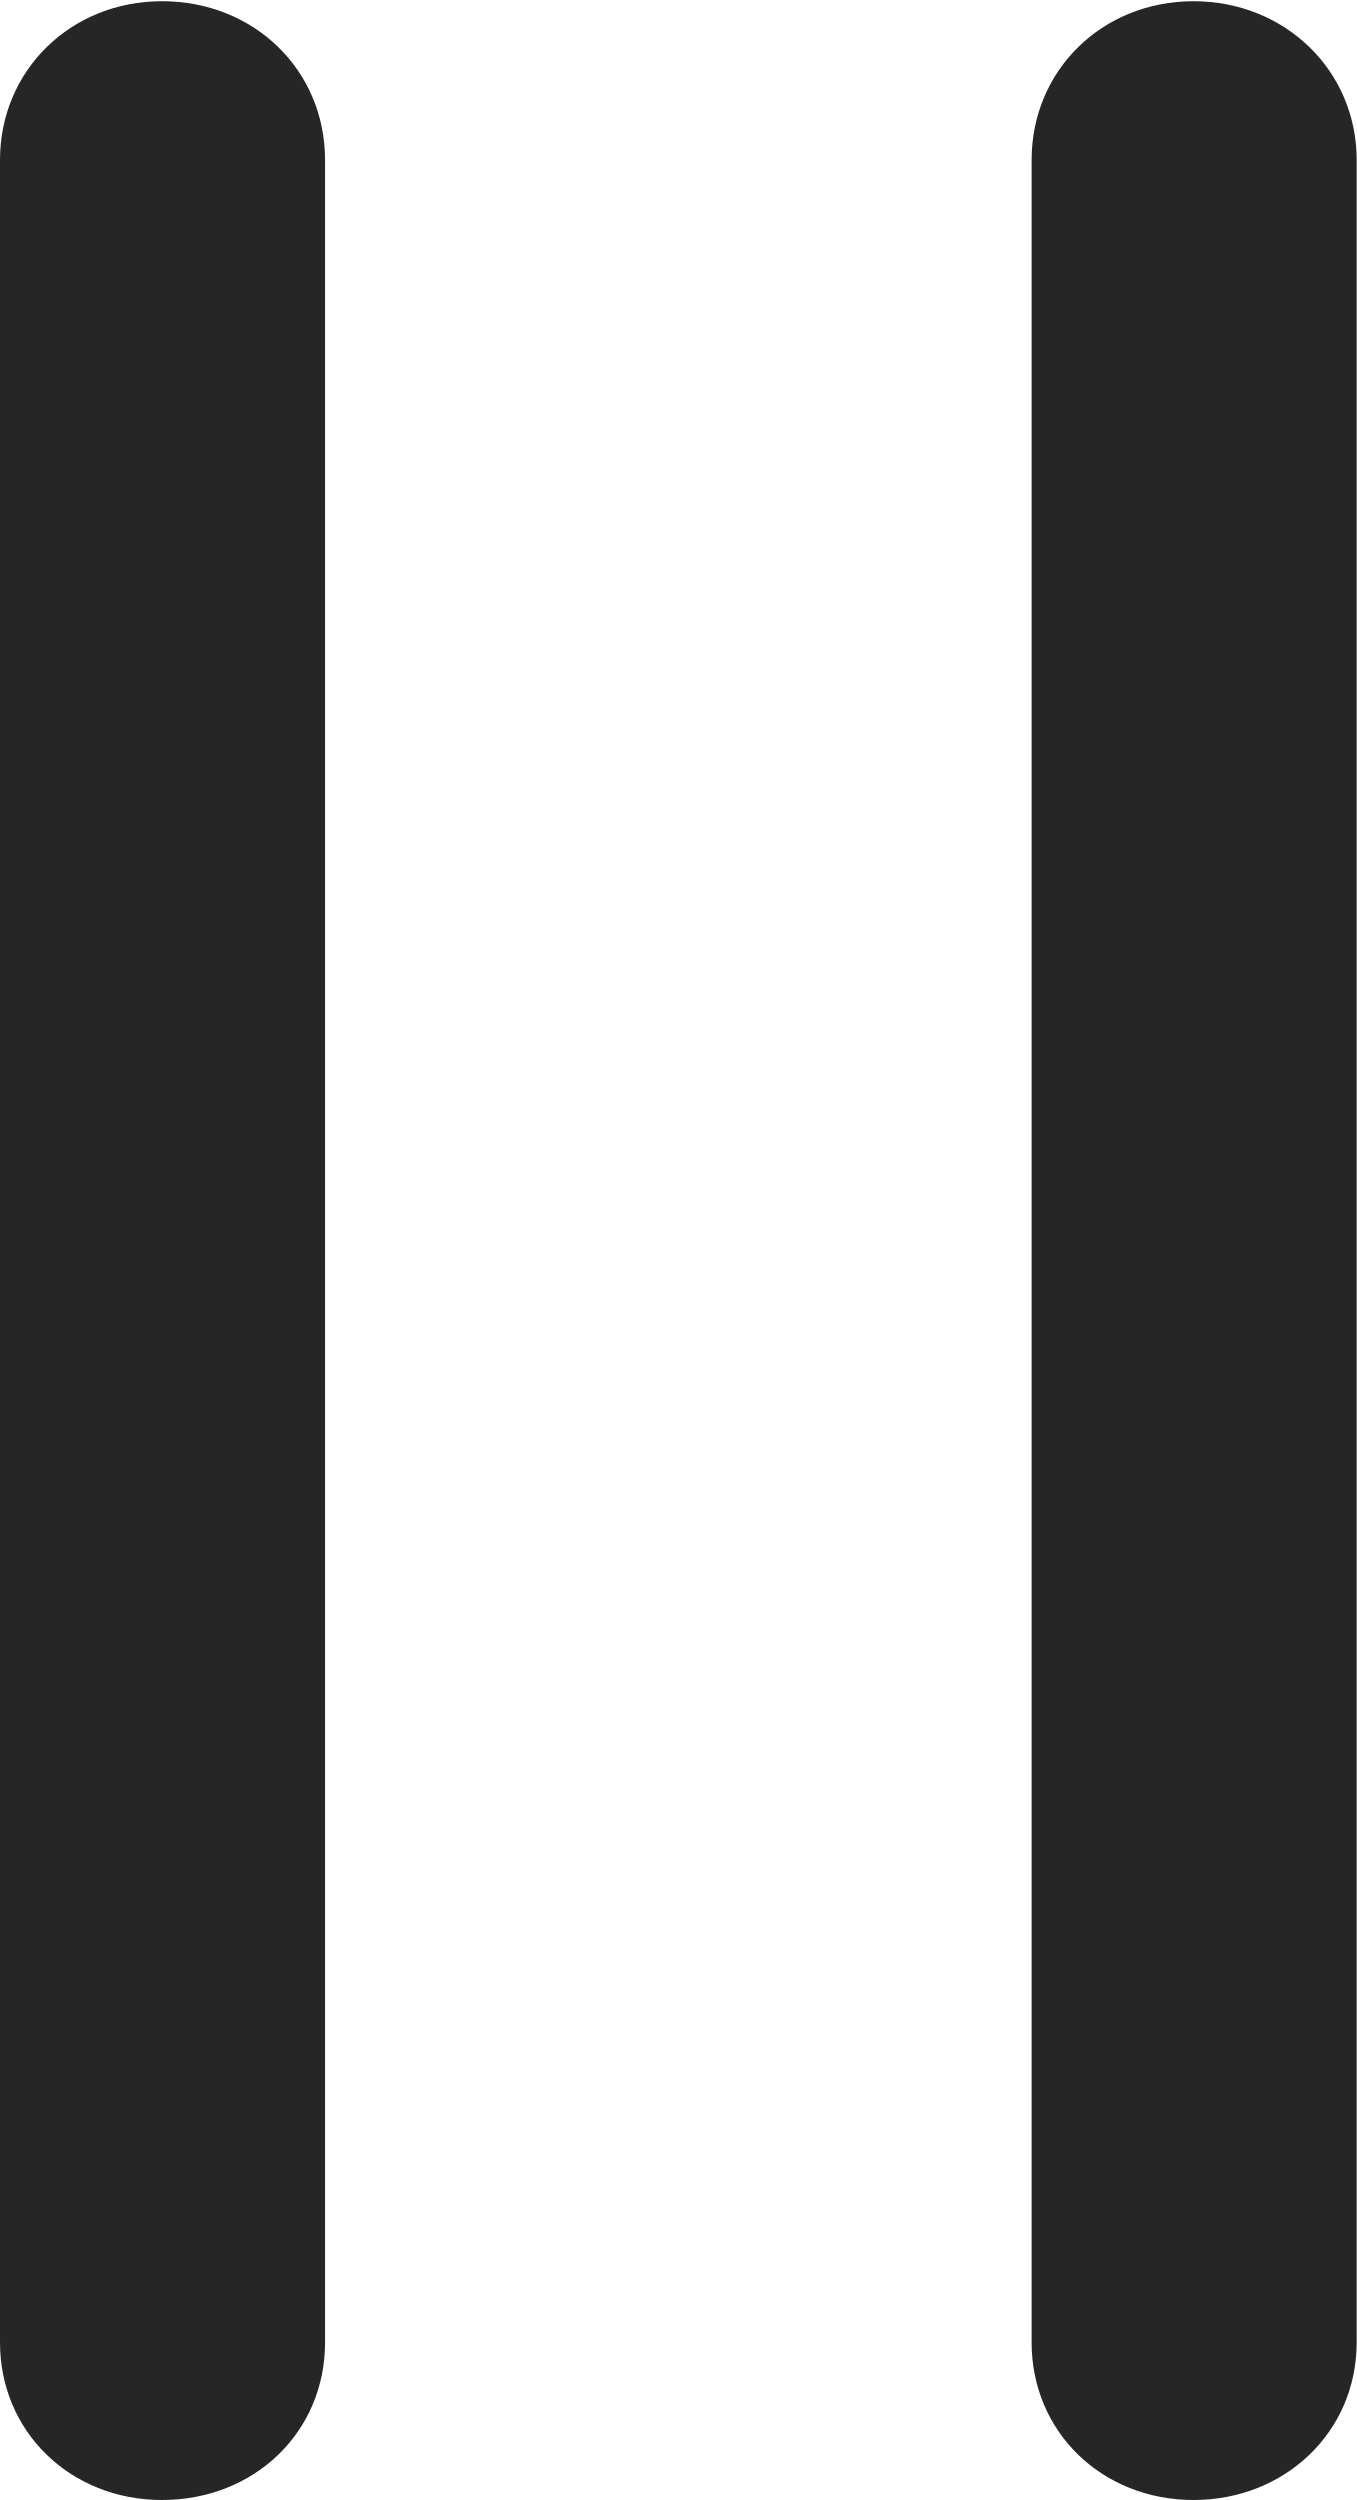
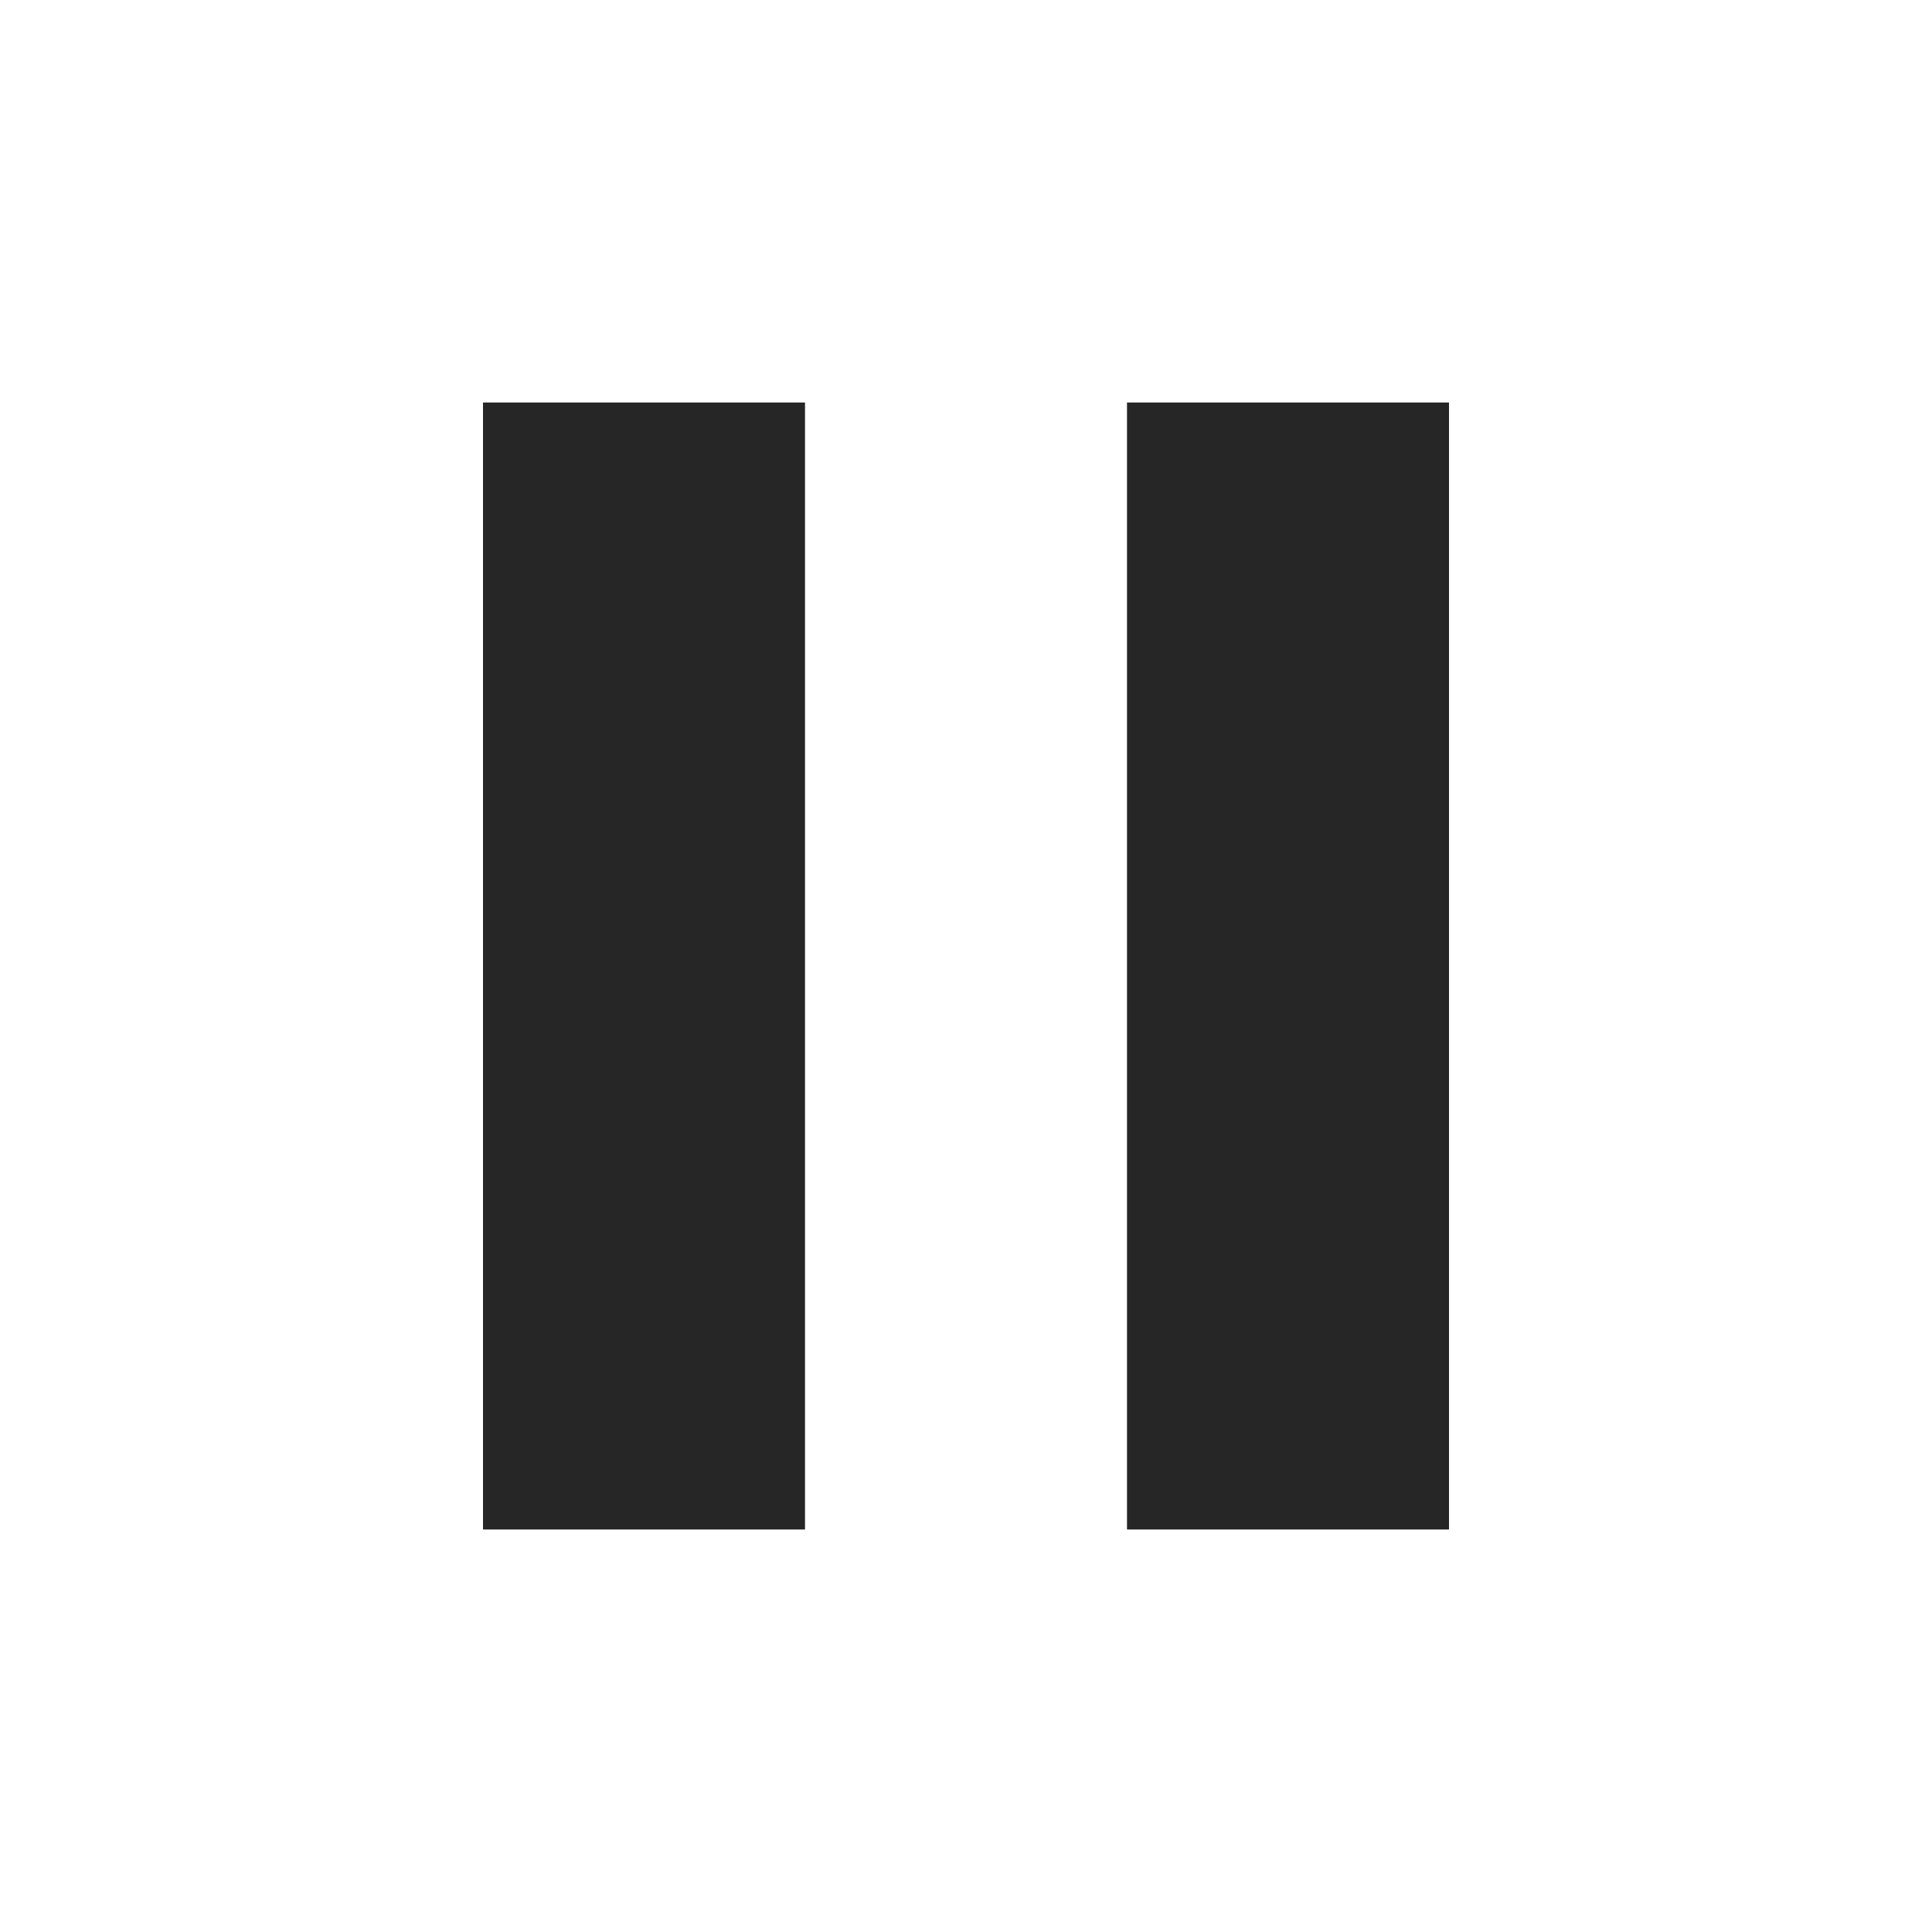
- <svg xmlns="http://www.w3.org/2000/svg" version="1.1" width="11.16" height="20.565">
-   <g>
-     <rect height="20.565" opacity="0" width="11.16" x="0" y="0" />
-     <path d="M1.332 20.565C2.092 20.565 2.674 20.007 2.674 19.268L2.674 1.317C2.674 0.578 2.092 0.01 1.332 0.01C0.583 0.01 0 0.578 0 1.317L0 19.268C0 20.007 0.583 20.565 1.332 20.565ZM9.818 20.565C10.568 20.565 11.16 20.007 11.16 19.268L11.16 1.317C11.16 0.578 10.568 0.01 9.818 0.01C9.067 0.01 8.486 0.578 8.486 1.317L8.486 19.268C8.486 20.007 9.067 20.565 9.818 20.565Z" fill="#000000" fill-opacity="0.85" />
-   </g>
+ <svg xmlns="http://www.w3.org/2000/svg" height="24px" viewBox="0 -960 960 960" width="24px" fill="#000000" fill-opacity="0.85">
+   <path d="M560-200v-560h160v560H560Zm-320 0v-560h160v560H240Z" />
</svg>
